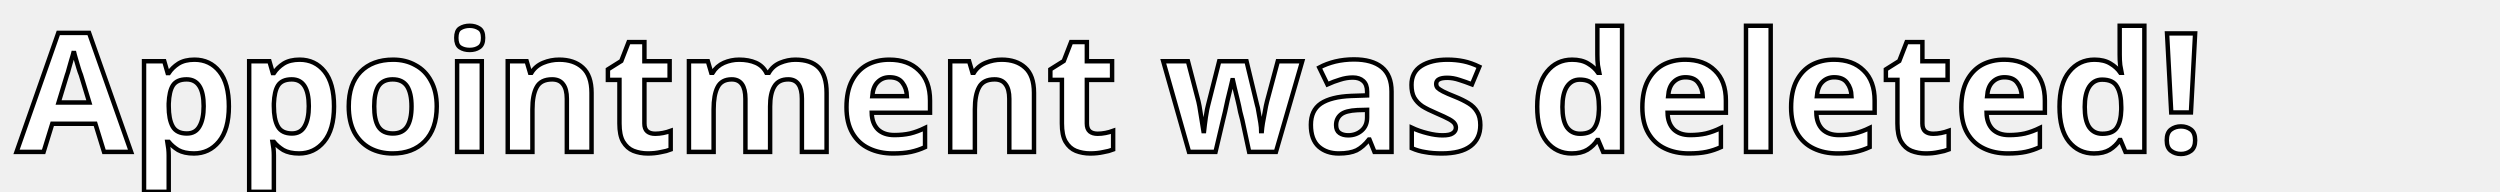
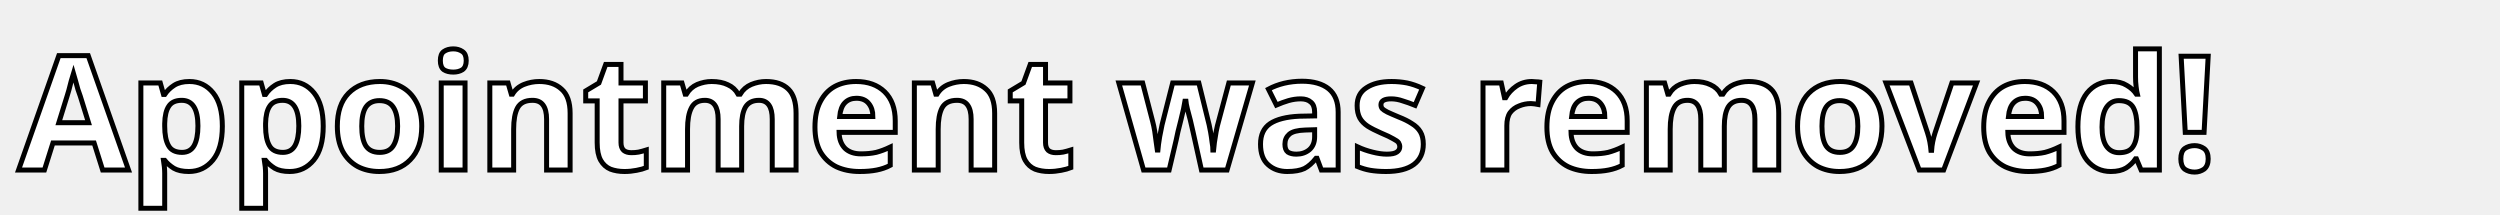
- <svg xmlns="http://www.w3.org/2000/svg" width="562" height="43" viewBox="0 0 148.695 11.377" version="1.1" id="svg8">
+ <svg xmlns="http://www.w3.org/2000/svg" width="502" height="43" viewBox="0 0 132.82 11.377" version="1.1" id="svg8">
  <defs id="defs2" />
  <g id="layer1" transform="translate(0,-285.6228)">
    <flowRoot xml:space="preserve" id="flowRoot5036" style="font-style:normal;font-weight:normal;font-size:40px;line-height:1.25;font-family:sans-serif;letter-spacing:0px;word-spacing:0px;fill:#000000;fill-opacity:1;stroke:none" transform="matrix(0.2645833,0,0,0.2645833,0,281.125)">
      <flowRegion id="flowRegion5038">
        <rect id="rect5040" width="465.347" height="43.564" x="17.822" y="15.446" />
      </flowRegion>
      <flowPara id="flowPara5042">AppoA</flowPara>
    </flowRoot>
    <text xml:space="preserve" style="font-style:normal;font-weight:normal;font-size:10.583px;line-height:1.25;font-family:sans-serif;letter-spacing:0px;word-spacing:0px;fill:#000000;fill-opacity:1;stroke:none;stroke-width:0.265;stroke-miterlimit:4;stroke-dasharray:none" x="0.985" y="294.658" id="text5046">
-       <tspan id="tspan5044" x="0.985" y="294.658" style="font-style:normal;font-variant:normal;font-weight:bold;font-stretch:normal;font-size:9.878px;font-family:sans-serif;-inkscape-font-specification:'sans-serif, Bold';font-variant-ligatures:normal;font-variant-caps:normal;font-variant-numeric:normal;font-feature-settings:normal;text-align:start;writing-mode:lr-tb;text-anchor:start;fill:#ffffff;fill-opacity:1;stroke:#000000;stroke-width:0.265;stroke-miterlimit:4;stroke-dasharray:none;stroke-opacity:1">Appointment was deleted!</tspan>
+       <tspan id="tspan5044" x="0.985" y="294.658" style="font-style:normal;font-variant:normal;font-weight:bold;font-stretch:normal;font-size:8.467px;font-family:sans-serif;-inkscape-font-specification:'sans-serif, Bold';font-variant-ligatures:normal;font-variant-caps:normal;font-variant-numeric:normal;font-feature-settings:normal;text-align:start;writing-mode:lr-tb;text-anchor:start;fill:#ffffff;fill-opacity:1;stroke:#000000;stroke-width:0.265;stroke-miterlimit:4;stroke-dasharray:none;stroke-opacity:1">Appointment was removed!</tspan>
    </text>
  </g>
</svg>
